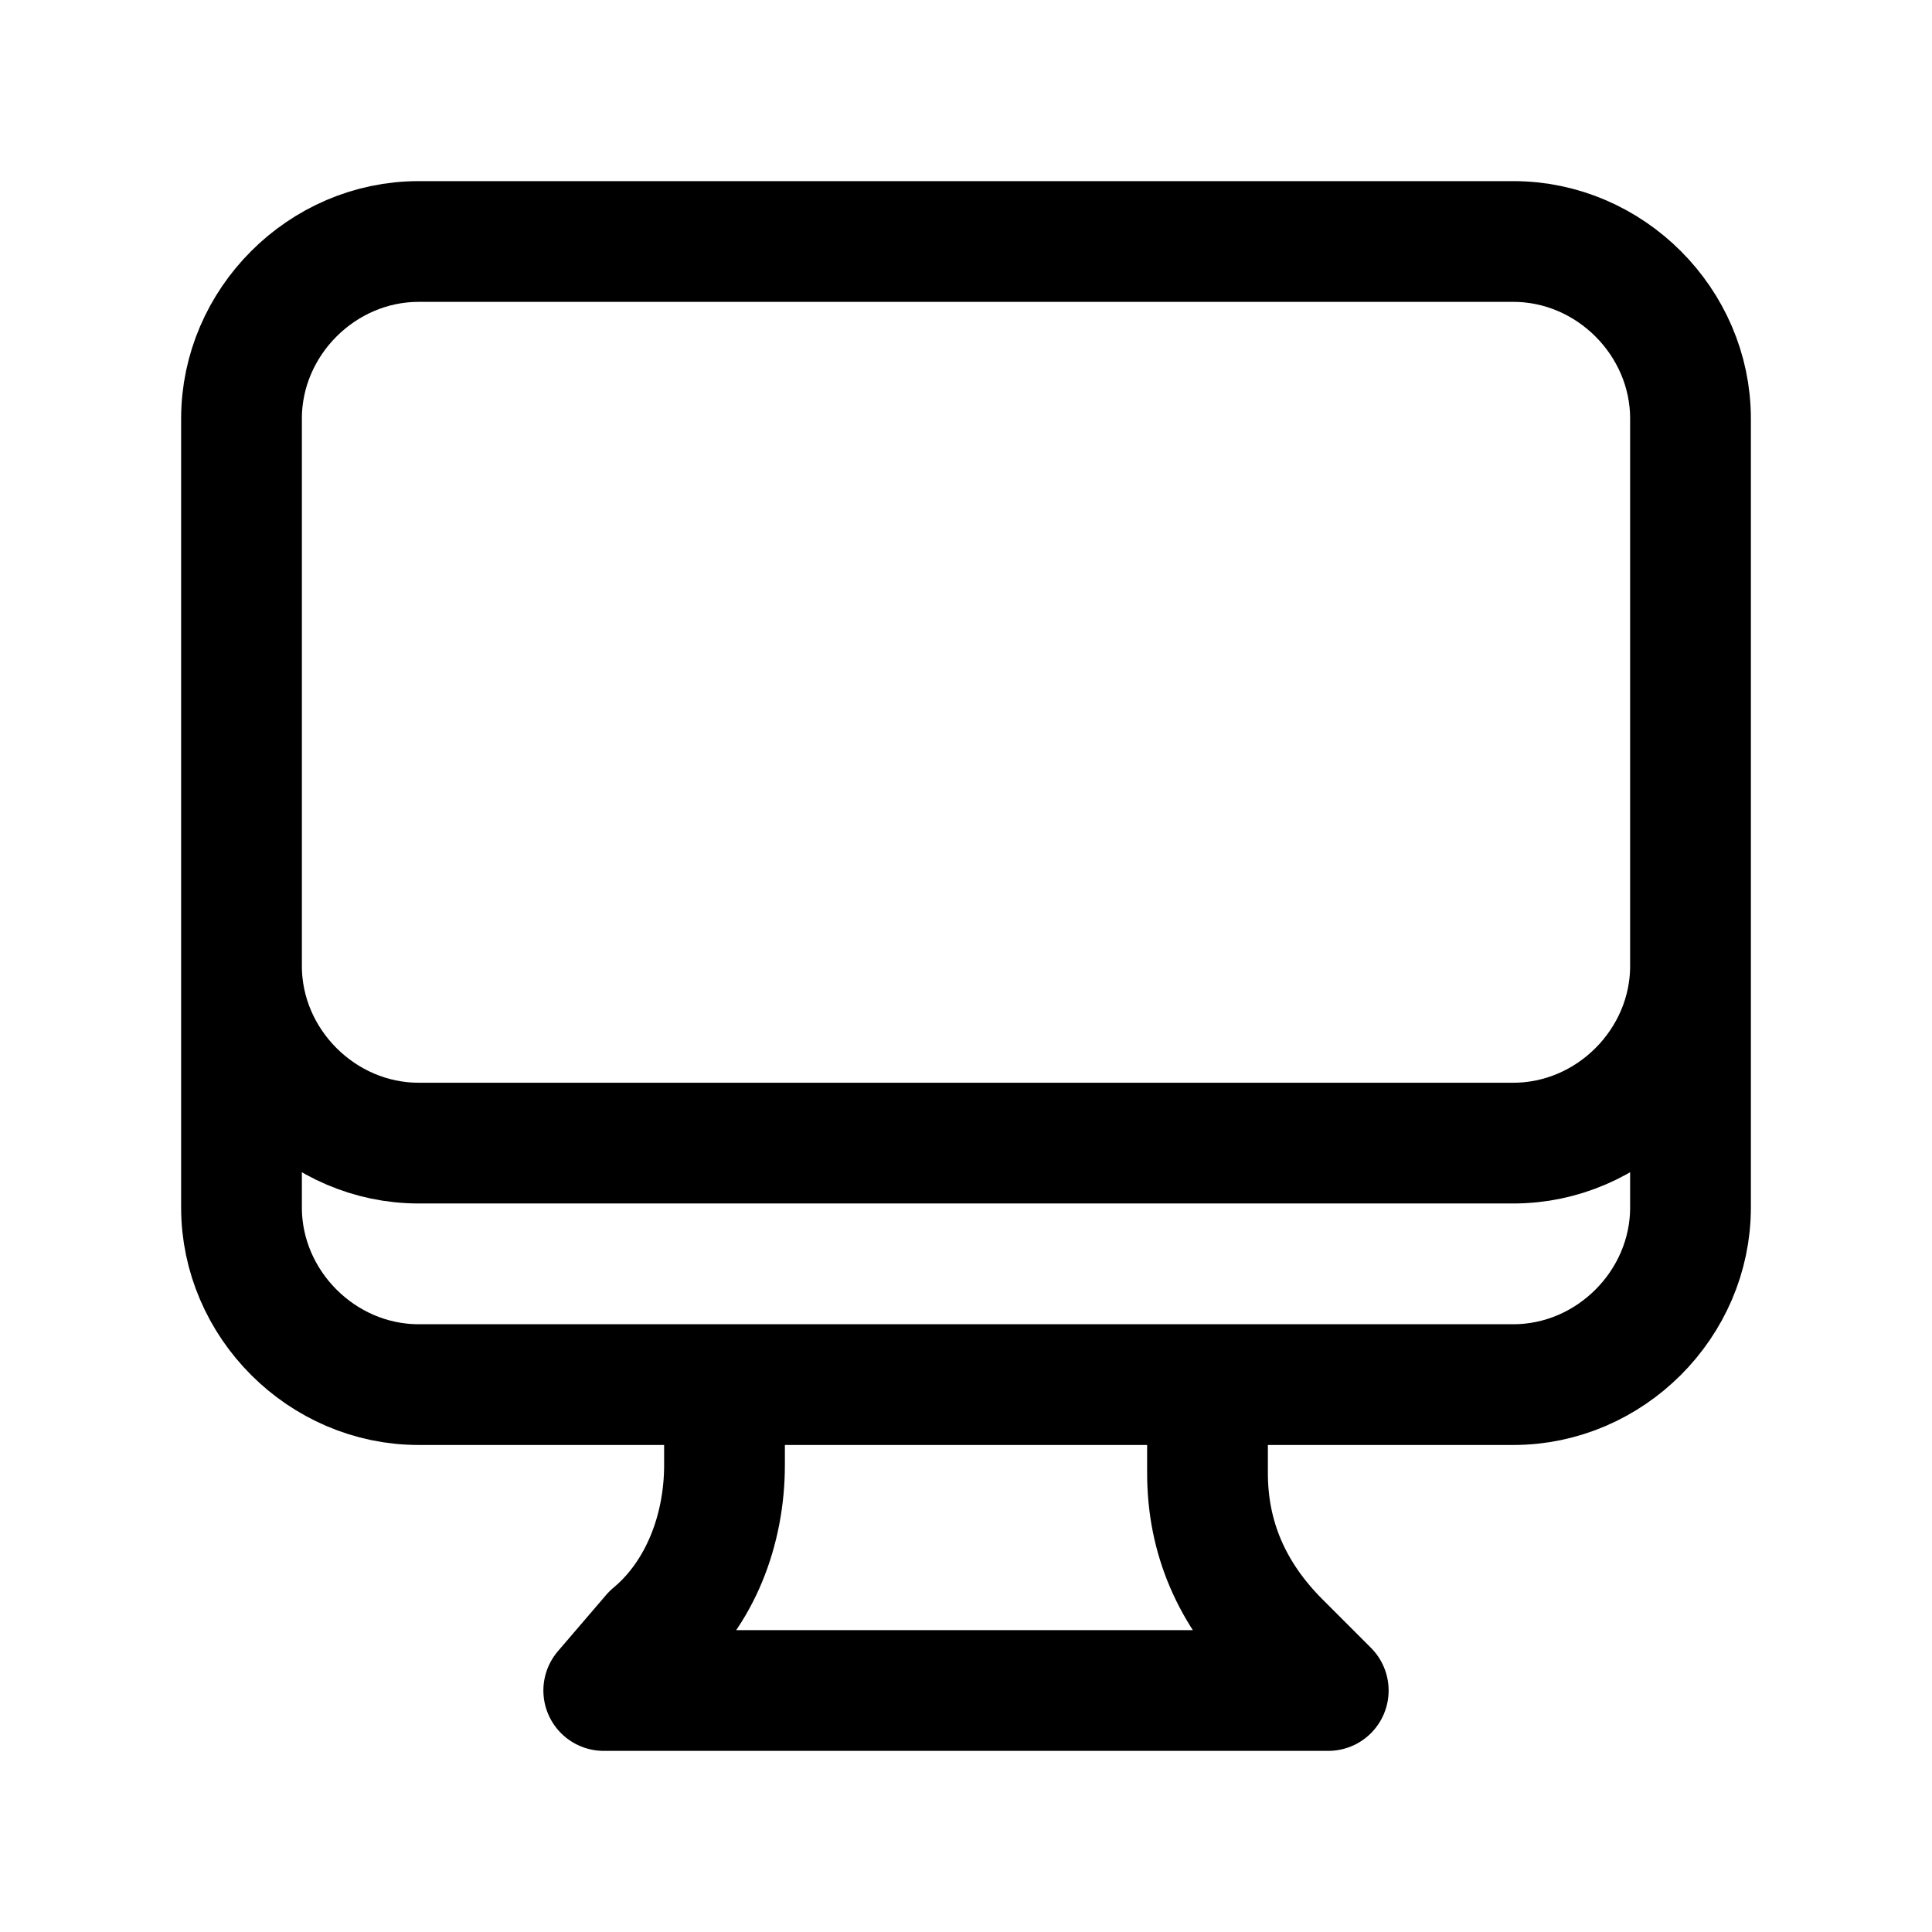
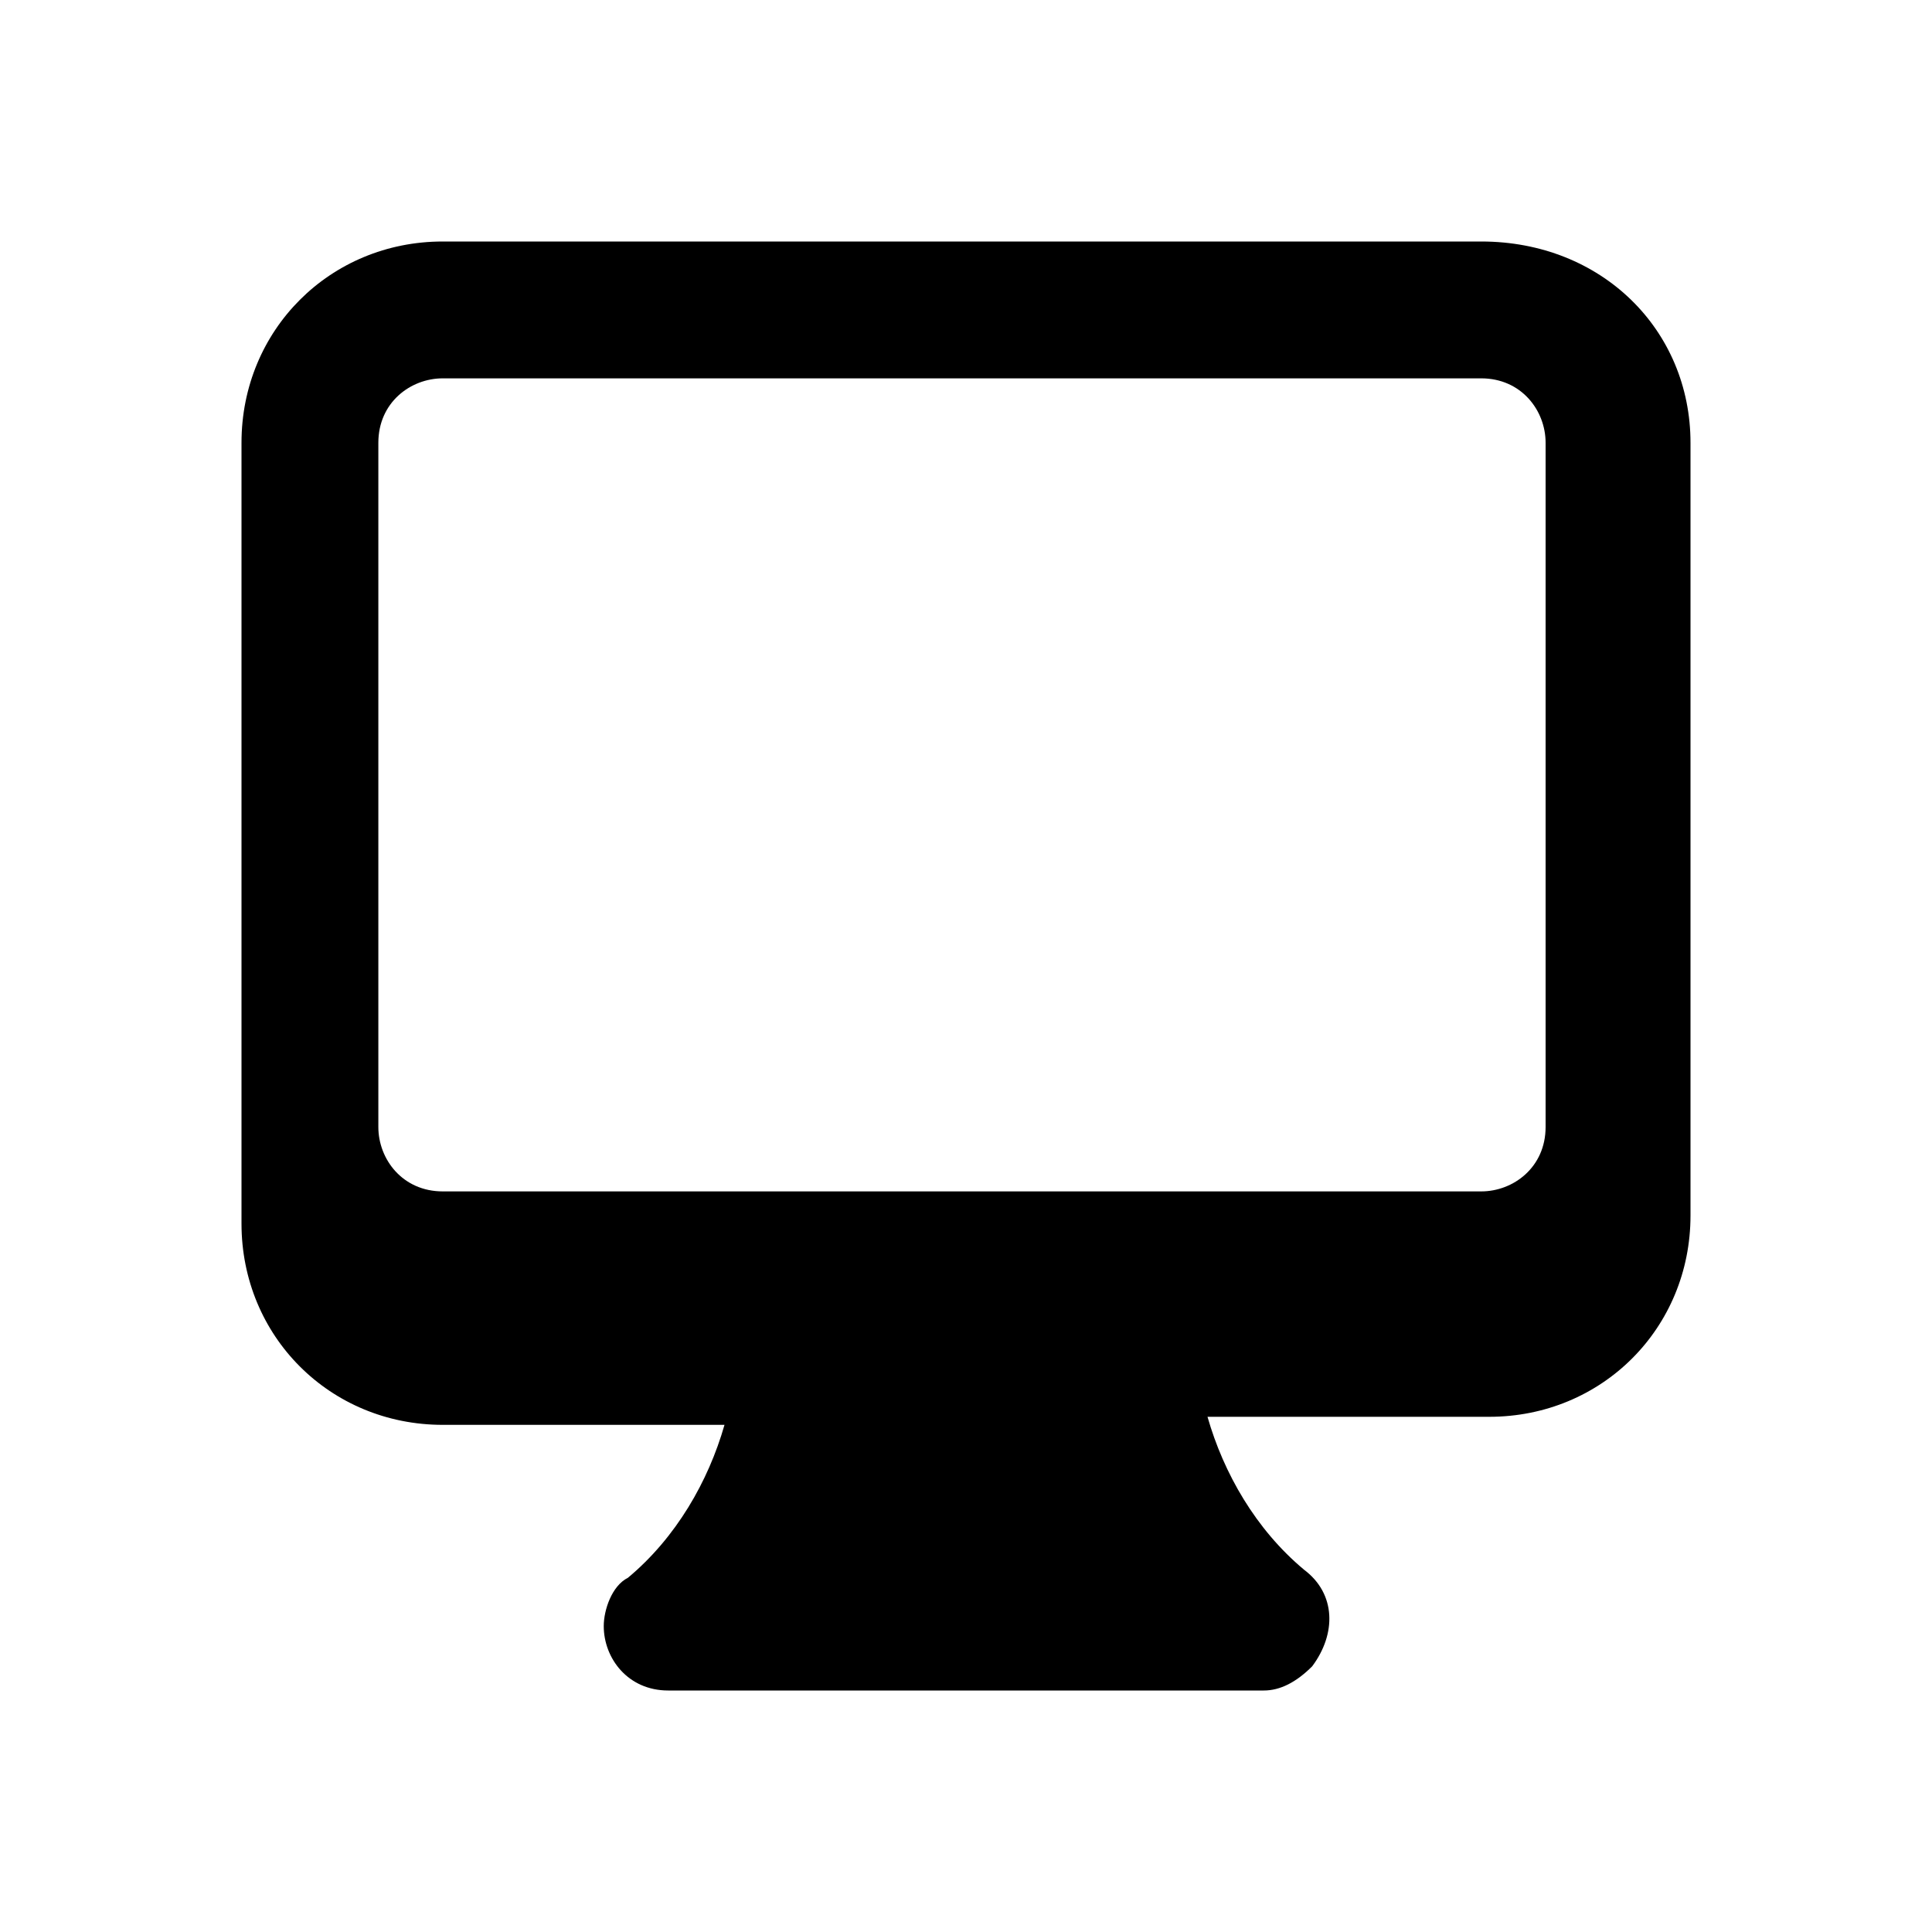
- <svg xmlns="http://www.w3.org/2000/svg" viewBox="0 0 24 24" fill="none" stroke="currentColor" stroke-linecap="round" stroke-linejoin="round" stroke-width="1.5">
-   <path d="m9 17.2v1c0 .8-.3 1.6-.9 2.1l-.6.7h9l-.6-.6c-.6-.6-.9-1.3-.9-2.1v-1m6-12.1v9.8c0 1.2-1 2.2-2.2 2.2h-13.6c-1.2 0-2.2-1-2.2-2.2v-9.8m18 0c0-1.2-1-2.2-2.2-2.2h-13.6c-1.2 0-2.2 1-2.2 2.2m18 0v6.8c0 1.2-1 2.2-2.2 2.2h-13.6c-1.2 0-2.2-1-2.2-2.2v-6.8" />
+ <svg xmlns="http://www.w3.org/2000/svg" viewBox="0 0 24 24">
+   <path clip-rule="evenodd" d="m3 5.5c0-1.4 1.1-2.5 2.5-2.5h12.9c1.5 0 2.6 1.1 2.6 2.5v9.6c0 1.4-1.1 2.5-2.5 2.5h-3.5c.2.7.6 1.4 1.2 1.9.4.3.4.8.1 1.2-.2.2-.4.3-.6.3h-7.4c-.5 0-.8-.4-.8-.8 0-.2.1-.5.3-.6.6-.5 1-1.2 1.2-1.9h-3.5c-1.4 0-2.5-1.1-2.5-2.5zm1.7 0c0-.5.4-.8.8-.8h12.9c.5 0 .8.4.8.8v8.5c0 .5-.4.8-.8.8h-12.9c-.5 0-.8-.4-.8-.8z" fill-rule="evenodd" />
</svg>
